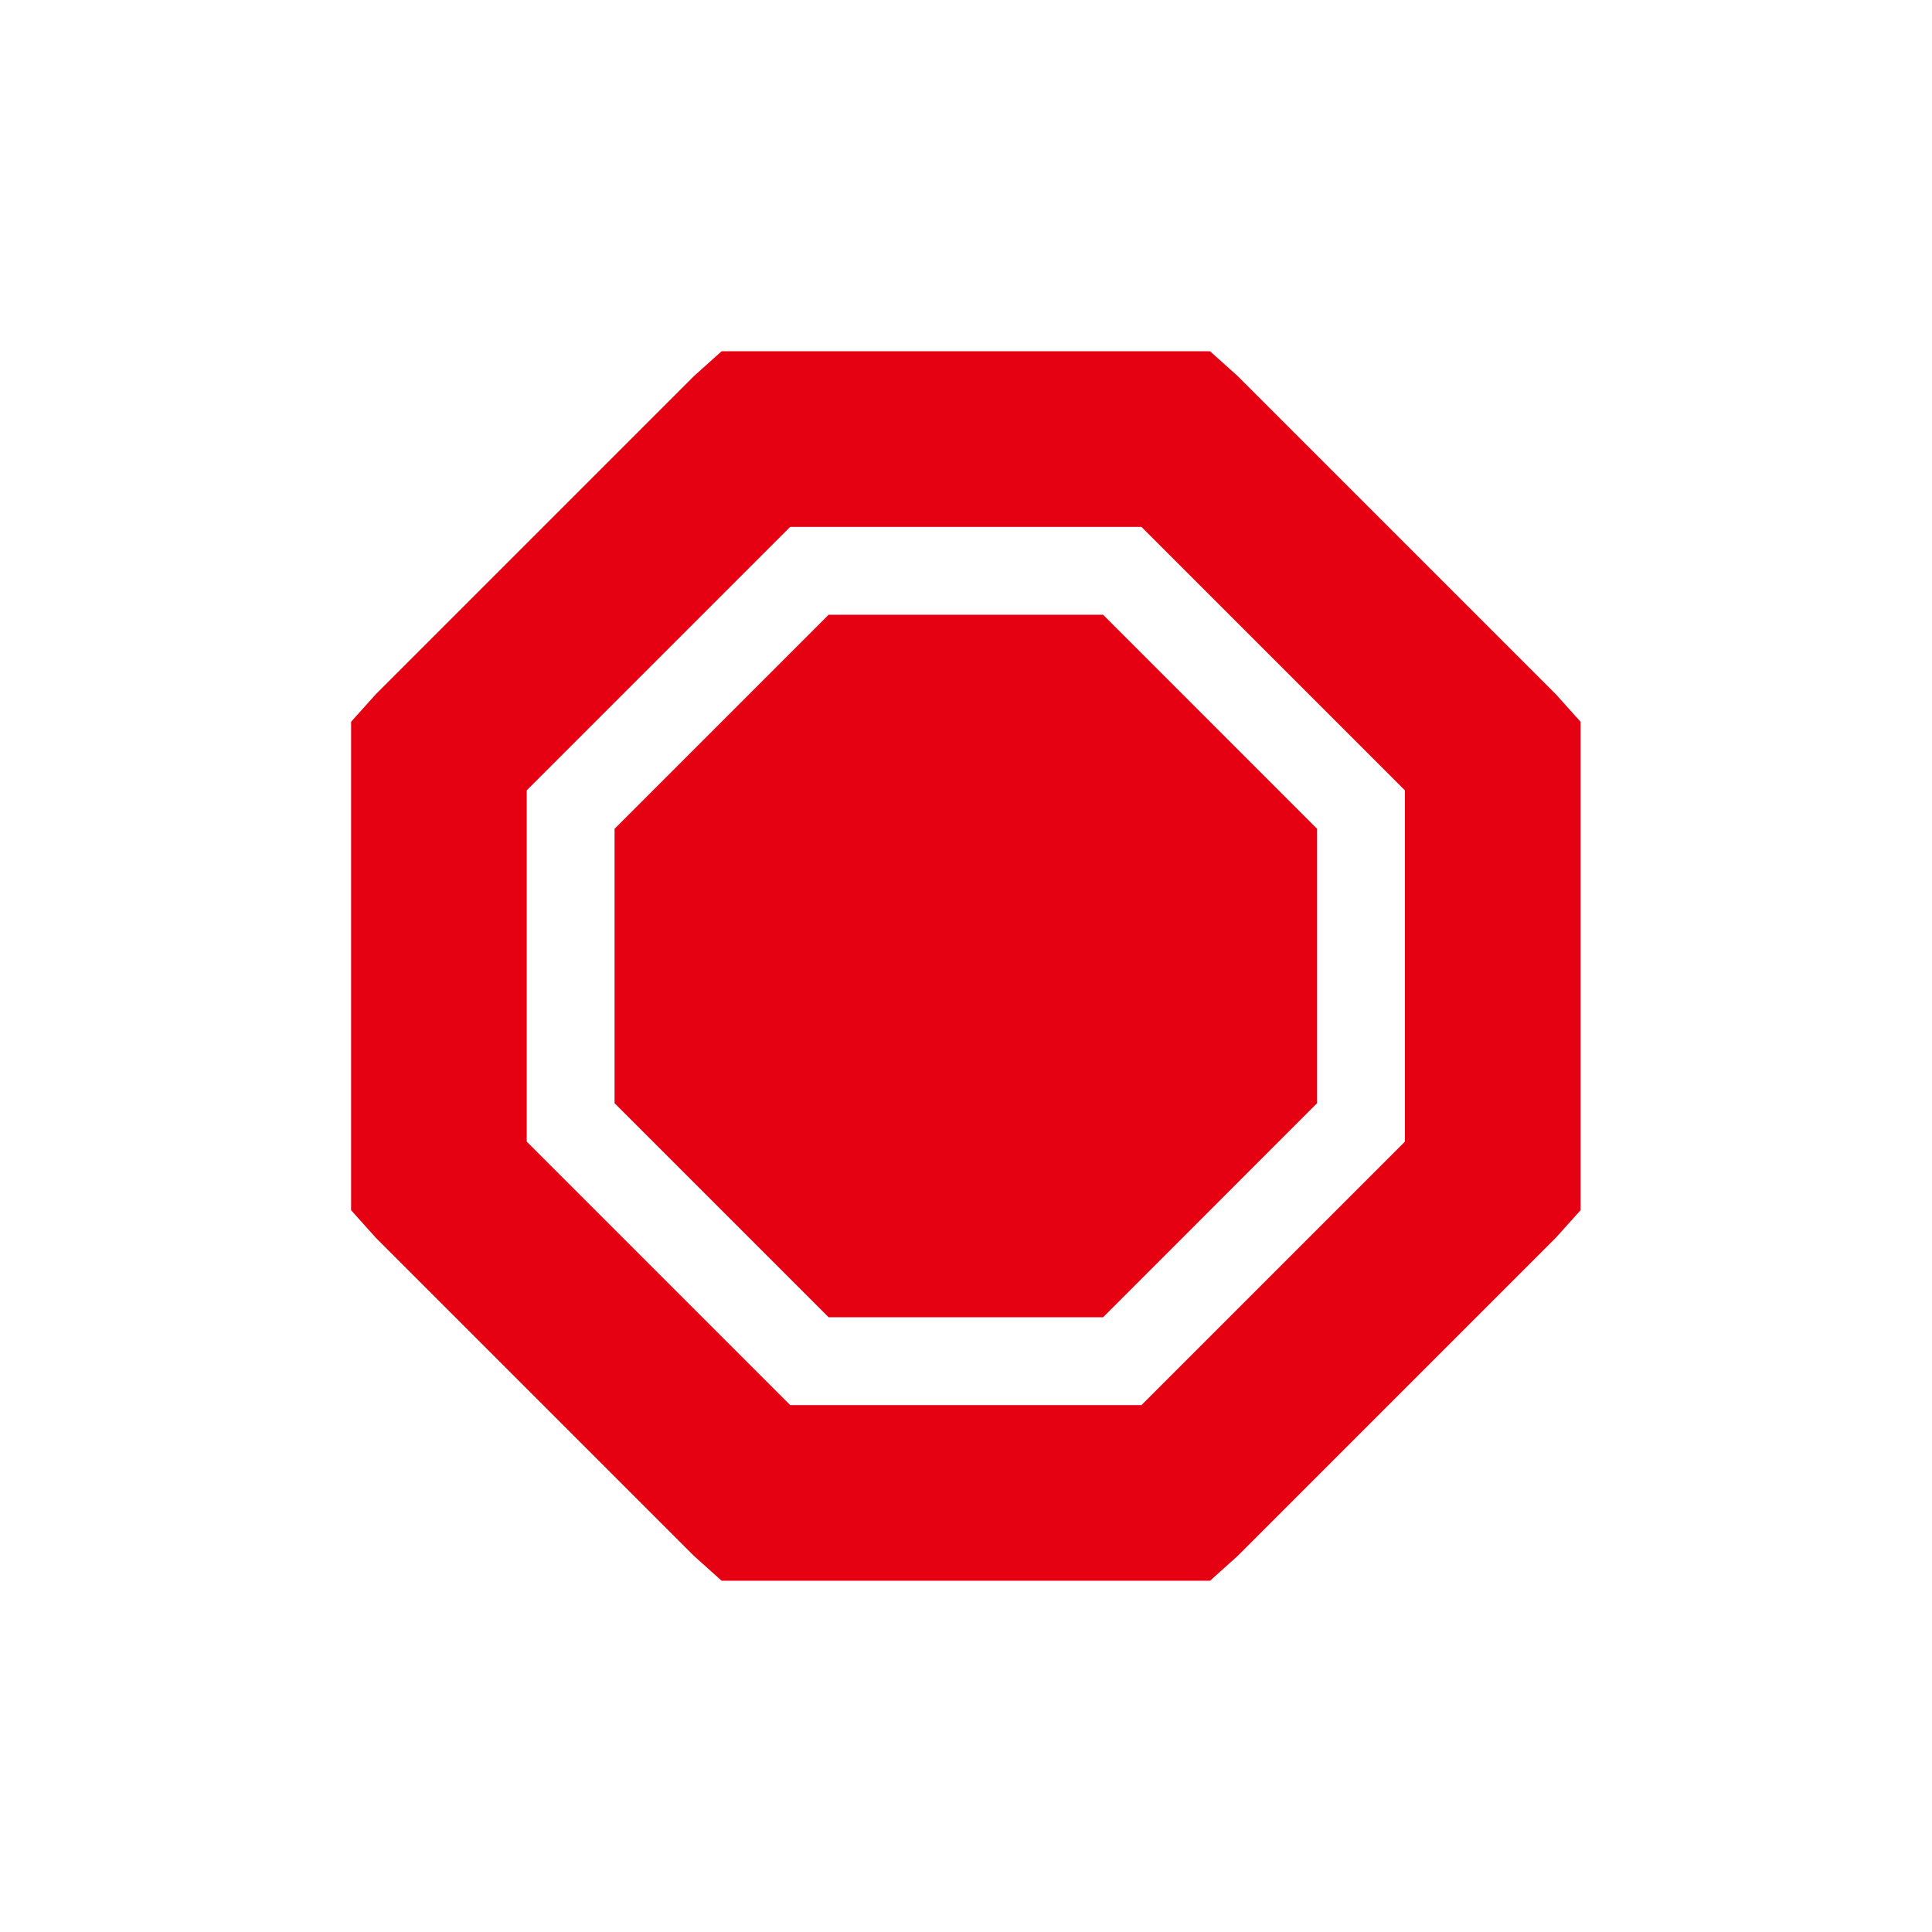
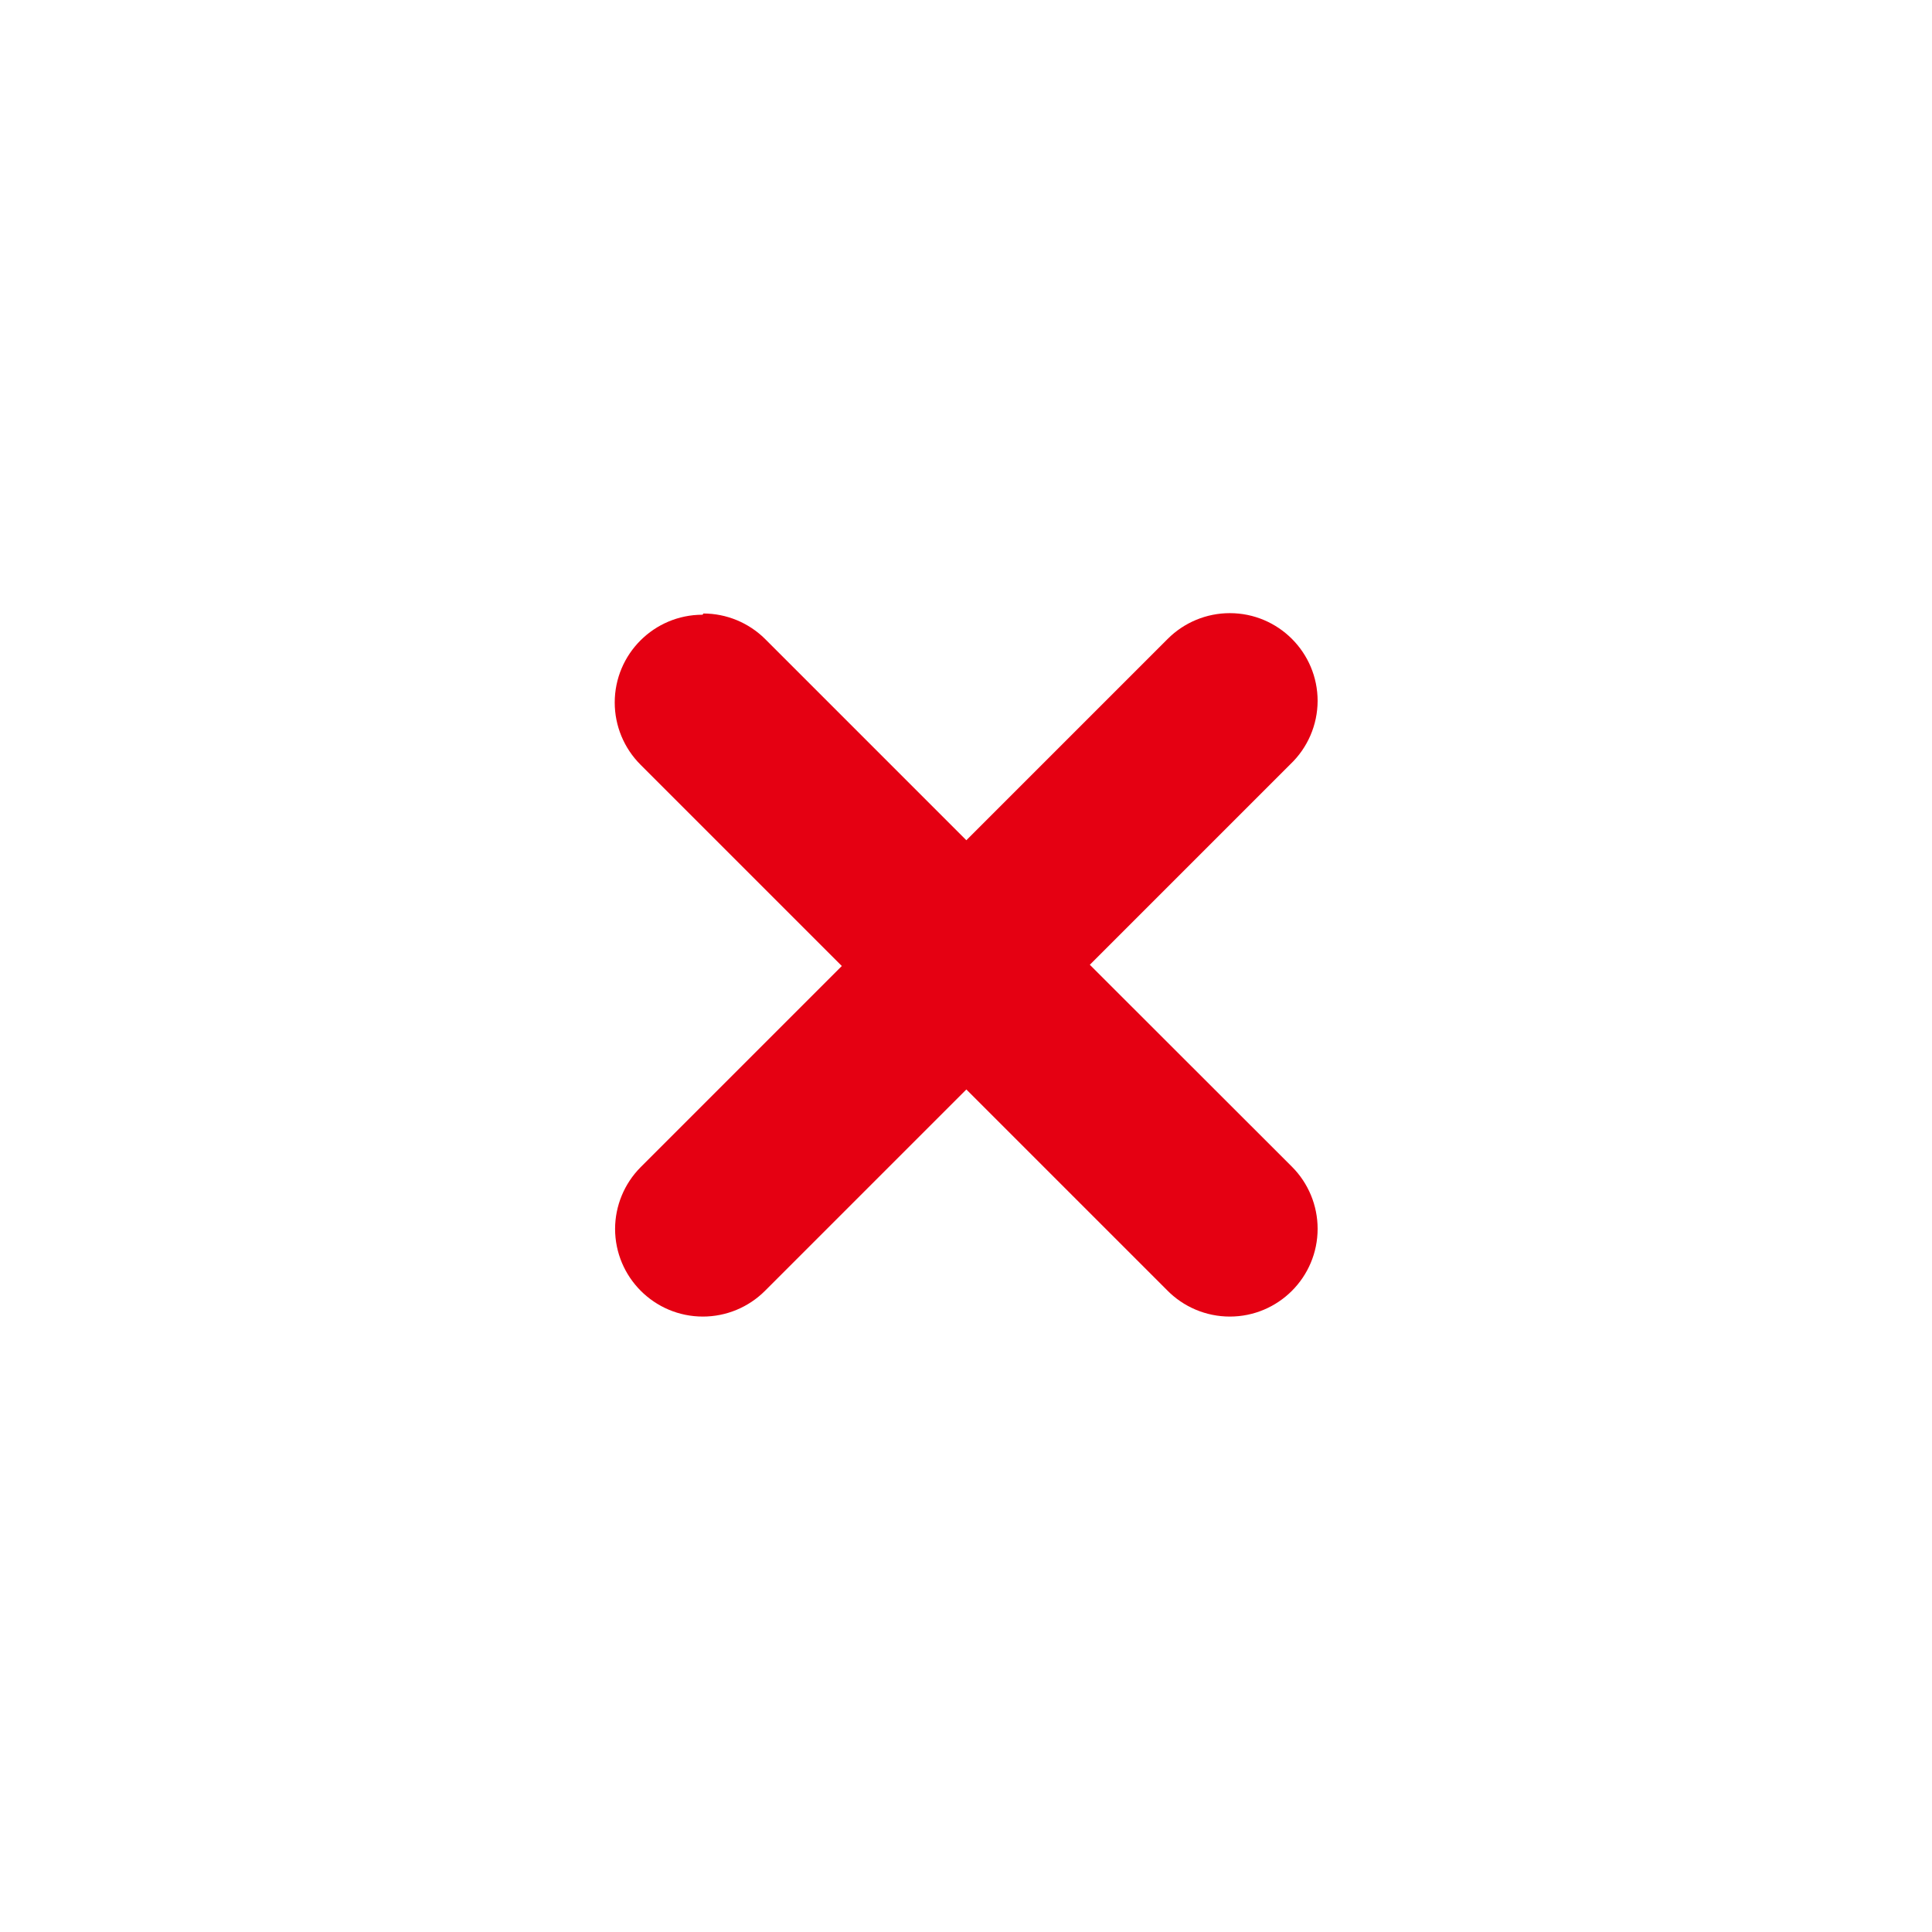
<svg xmlns="http://www.w3.org/2000/svg" width="22" height="22" viewBox="0 0 22 22">
  <defs>
    <style type="text/css">
   .ColorScheme-Text { color:#e50012; } .ColorScheme-Highlight { color:#4285f4; }
  </style>
  </defs>
-   <path style="fill:currentColor" class="ColorScheme-Text" d="M 5.217 1 L 4.904 1.281 L 1.279 4.906 L 0.998 5.219 L 0.998 10.781 L 1.279 11.094 L 4.904 14.719 L 5.217 15 L 10.779 15 L 11.092 14.719 L 14.717 11.094 L 14.998 10.781 L 14.998 5.219 L 14.717 4.906 L 11.092 1.281 L 10.779 1 L 5.217 1 z M 5.998 3 L 9.998 3 L 12.998 6 L 12.998 10 L 9.998 13 L 5.998 13 L 2.998 10 L 2.998 6 L 5.998 3 z M 6.436 4 L 3.998 6.438 L 3.998 9.562 L 6.436 12 L 9.561 12 L 11.998 9.562 L 11.998 6.438 L 9.561 4 L 6.436 4 z" transform="translate(3 3)" />
+   <path style="fill:currentColor" class="ColorScheme-Text" d="M 11.004 3.982 A 1 1 0 0 0 10.297 4.275 L 8.004 6.568 L 5.721 4.285 A 1 1 0 0 0 5.711 4.275 A 1 1 0 0 0 5.01 3.986 L 5 4 A 1 1 0 0 0 4 5 A 1 1 0 0 0 4.293 5.707 L 6.586 8 L 4.293 10.293 A 1 1 0 0 0 4.004 10.992 A 1 1 0 0 0 5.004 11.992 A 1 1 0 0 0 5.711 11.699 L 8.004 9.406 L 10.287 11.689 A 1 1 0 0 0 11.004 11.992 A 1 1 0 0 0 12.004 10.992 A 1 1 0 0 0 11.711 10.285 L 9.41 7.986 L 11.693 5.703 A 1 1 0 0 0 12.004 4.982 A 1 1 0 0 0 11.004 3.982 z" transform="translate(3 3)" />
</svg>
